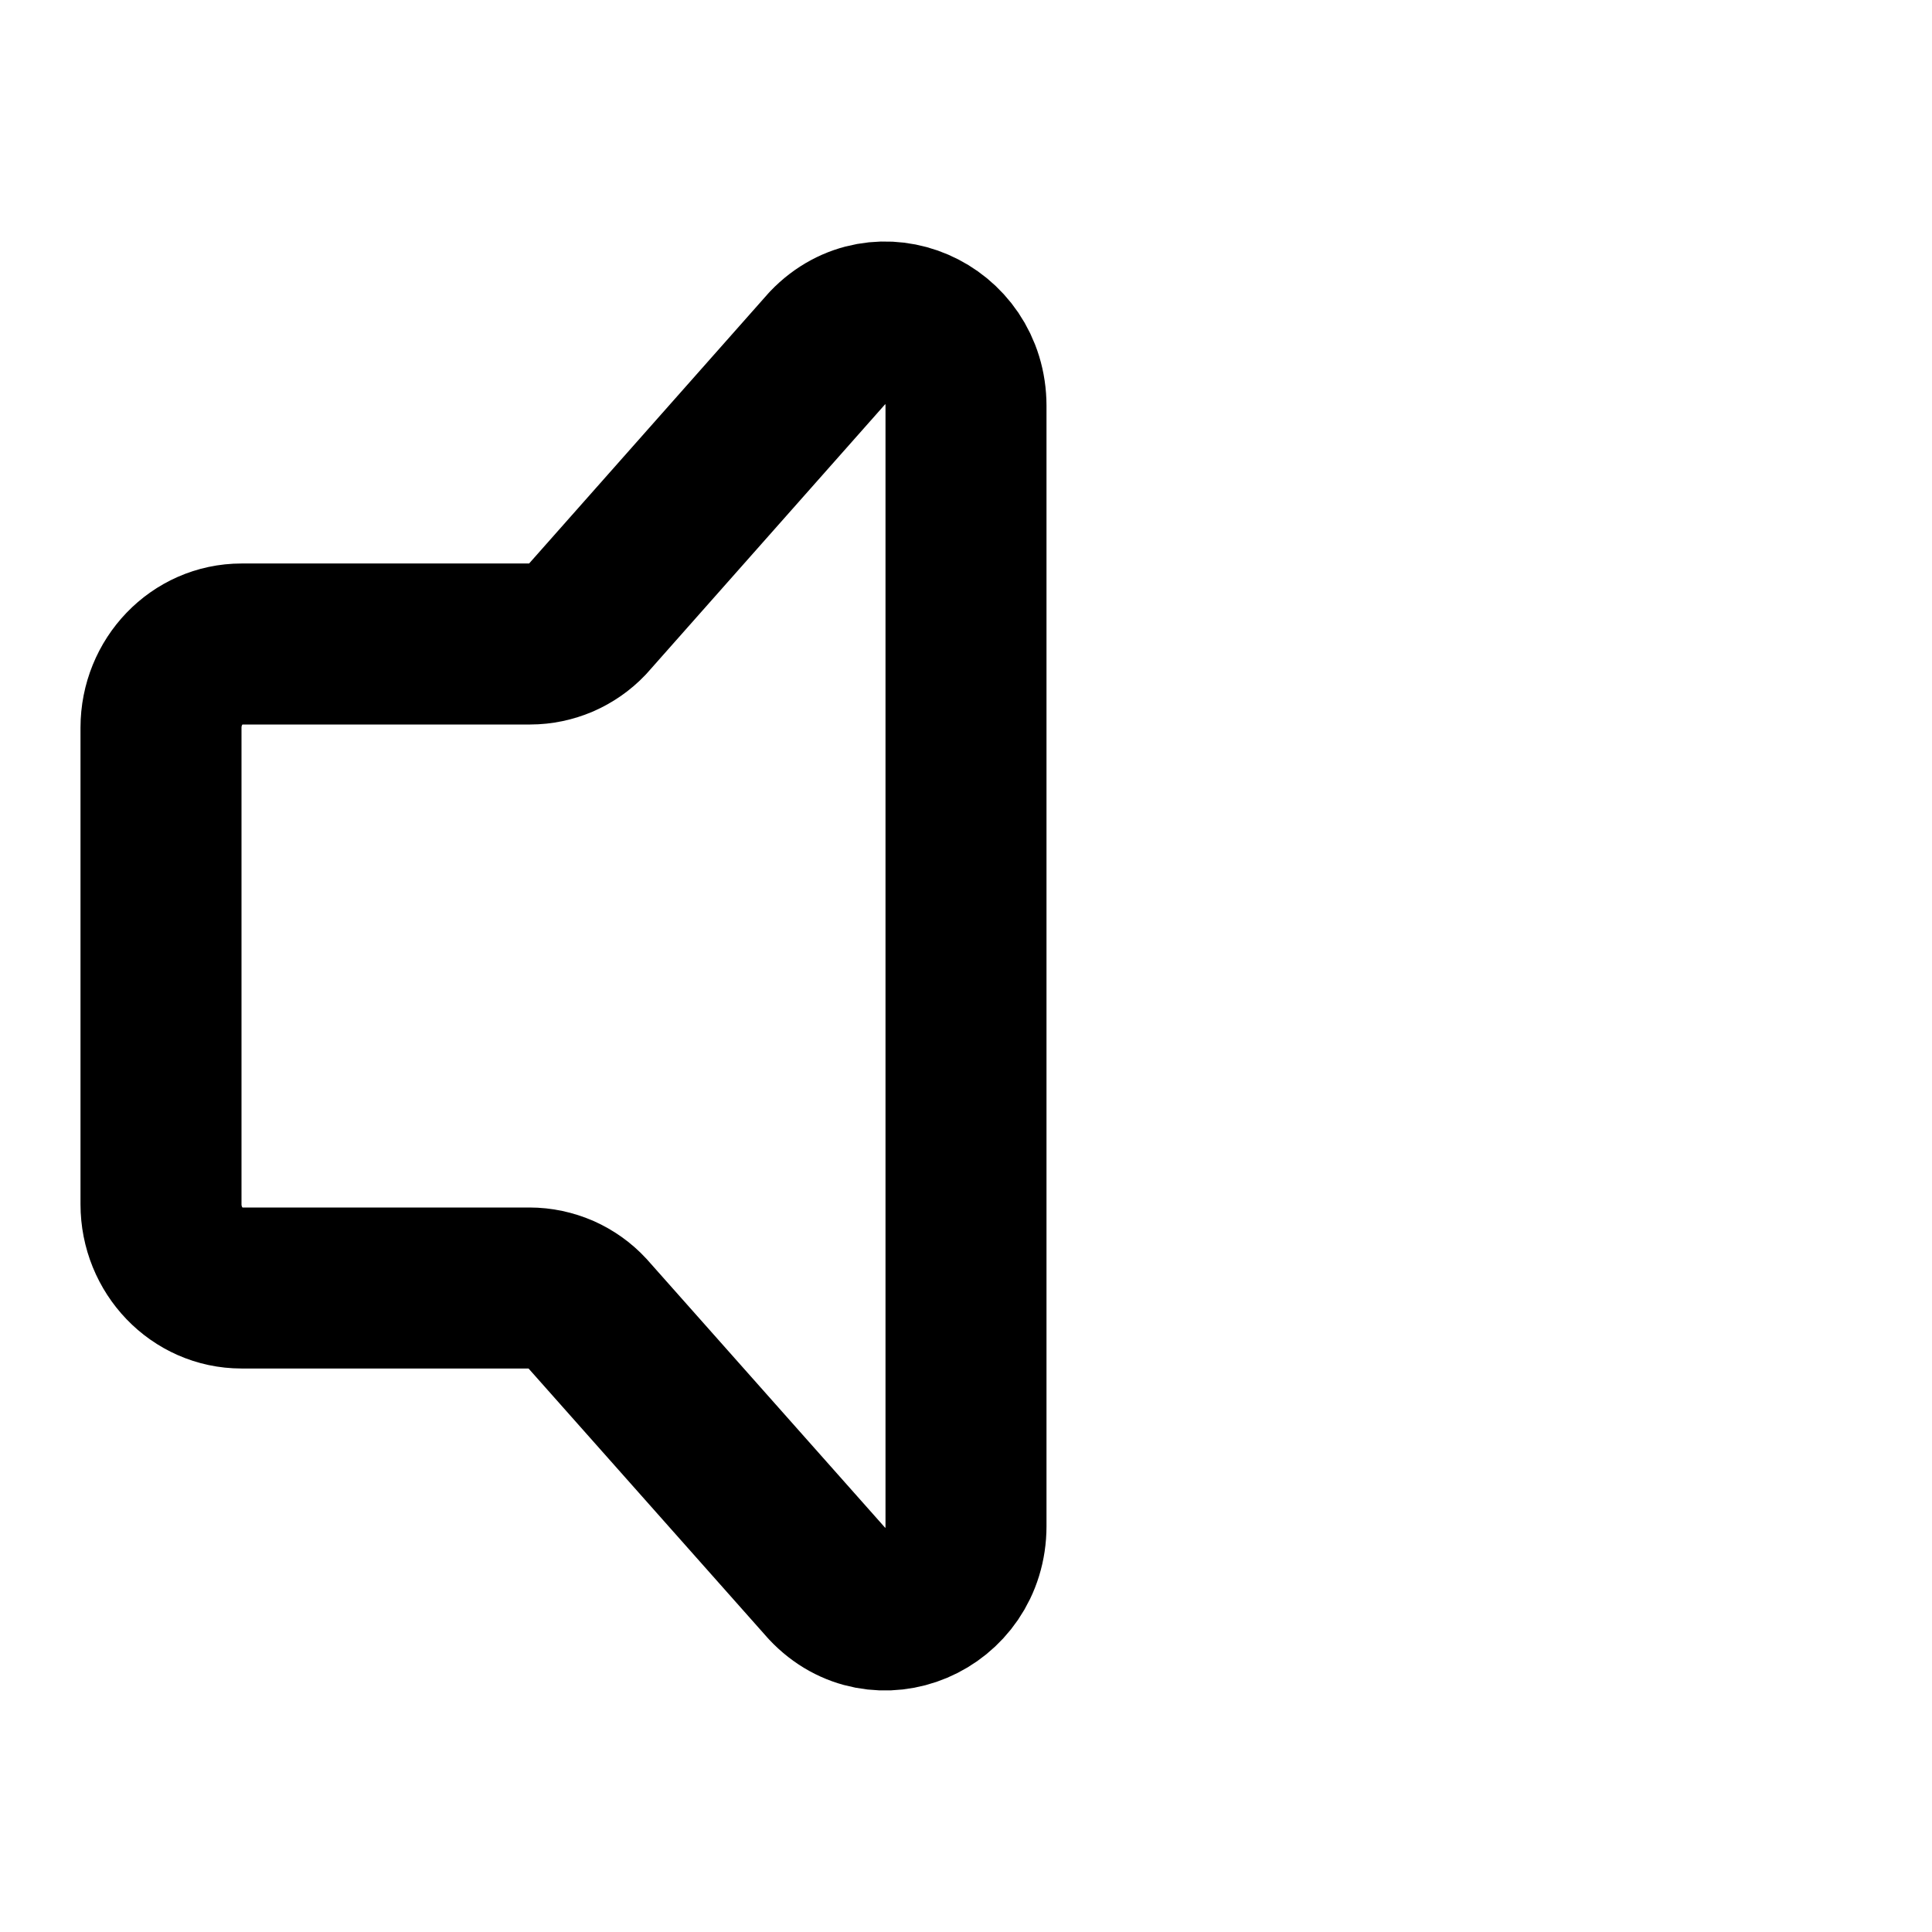
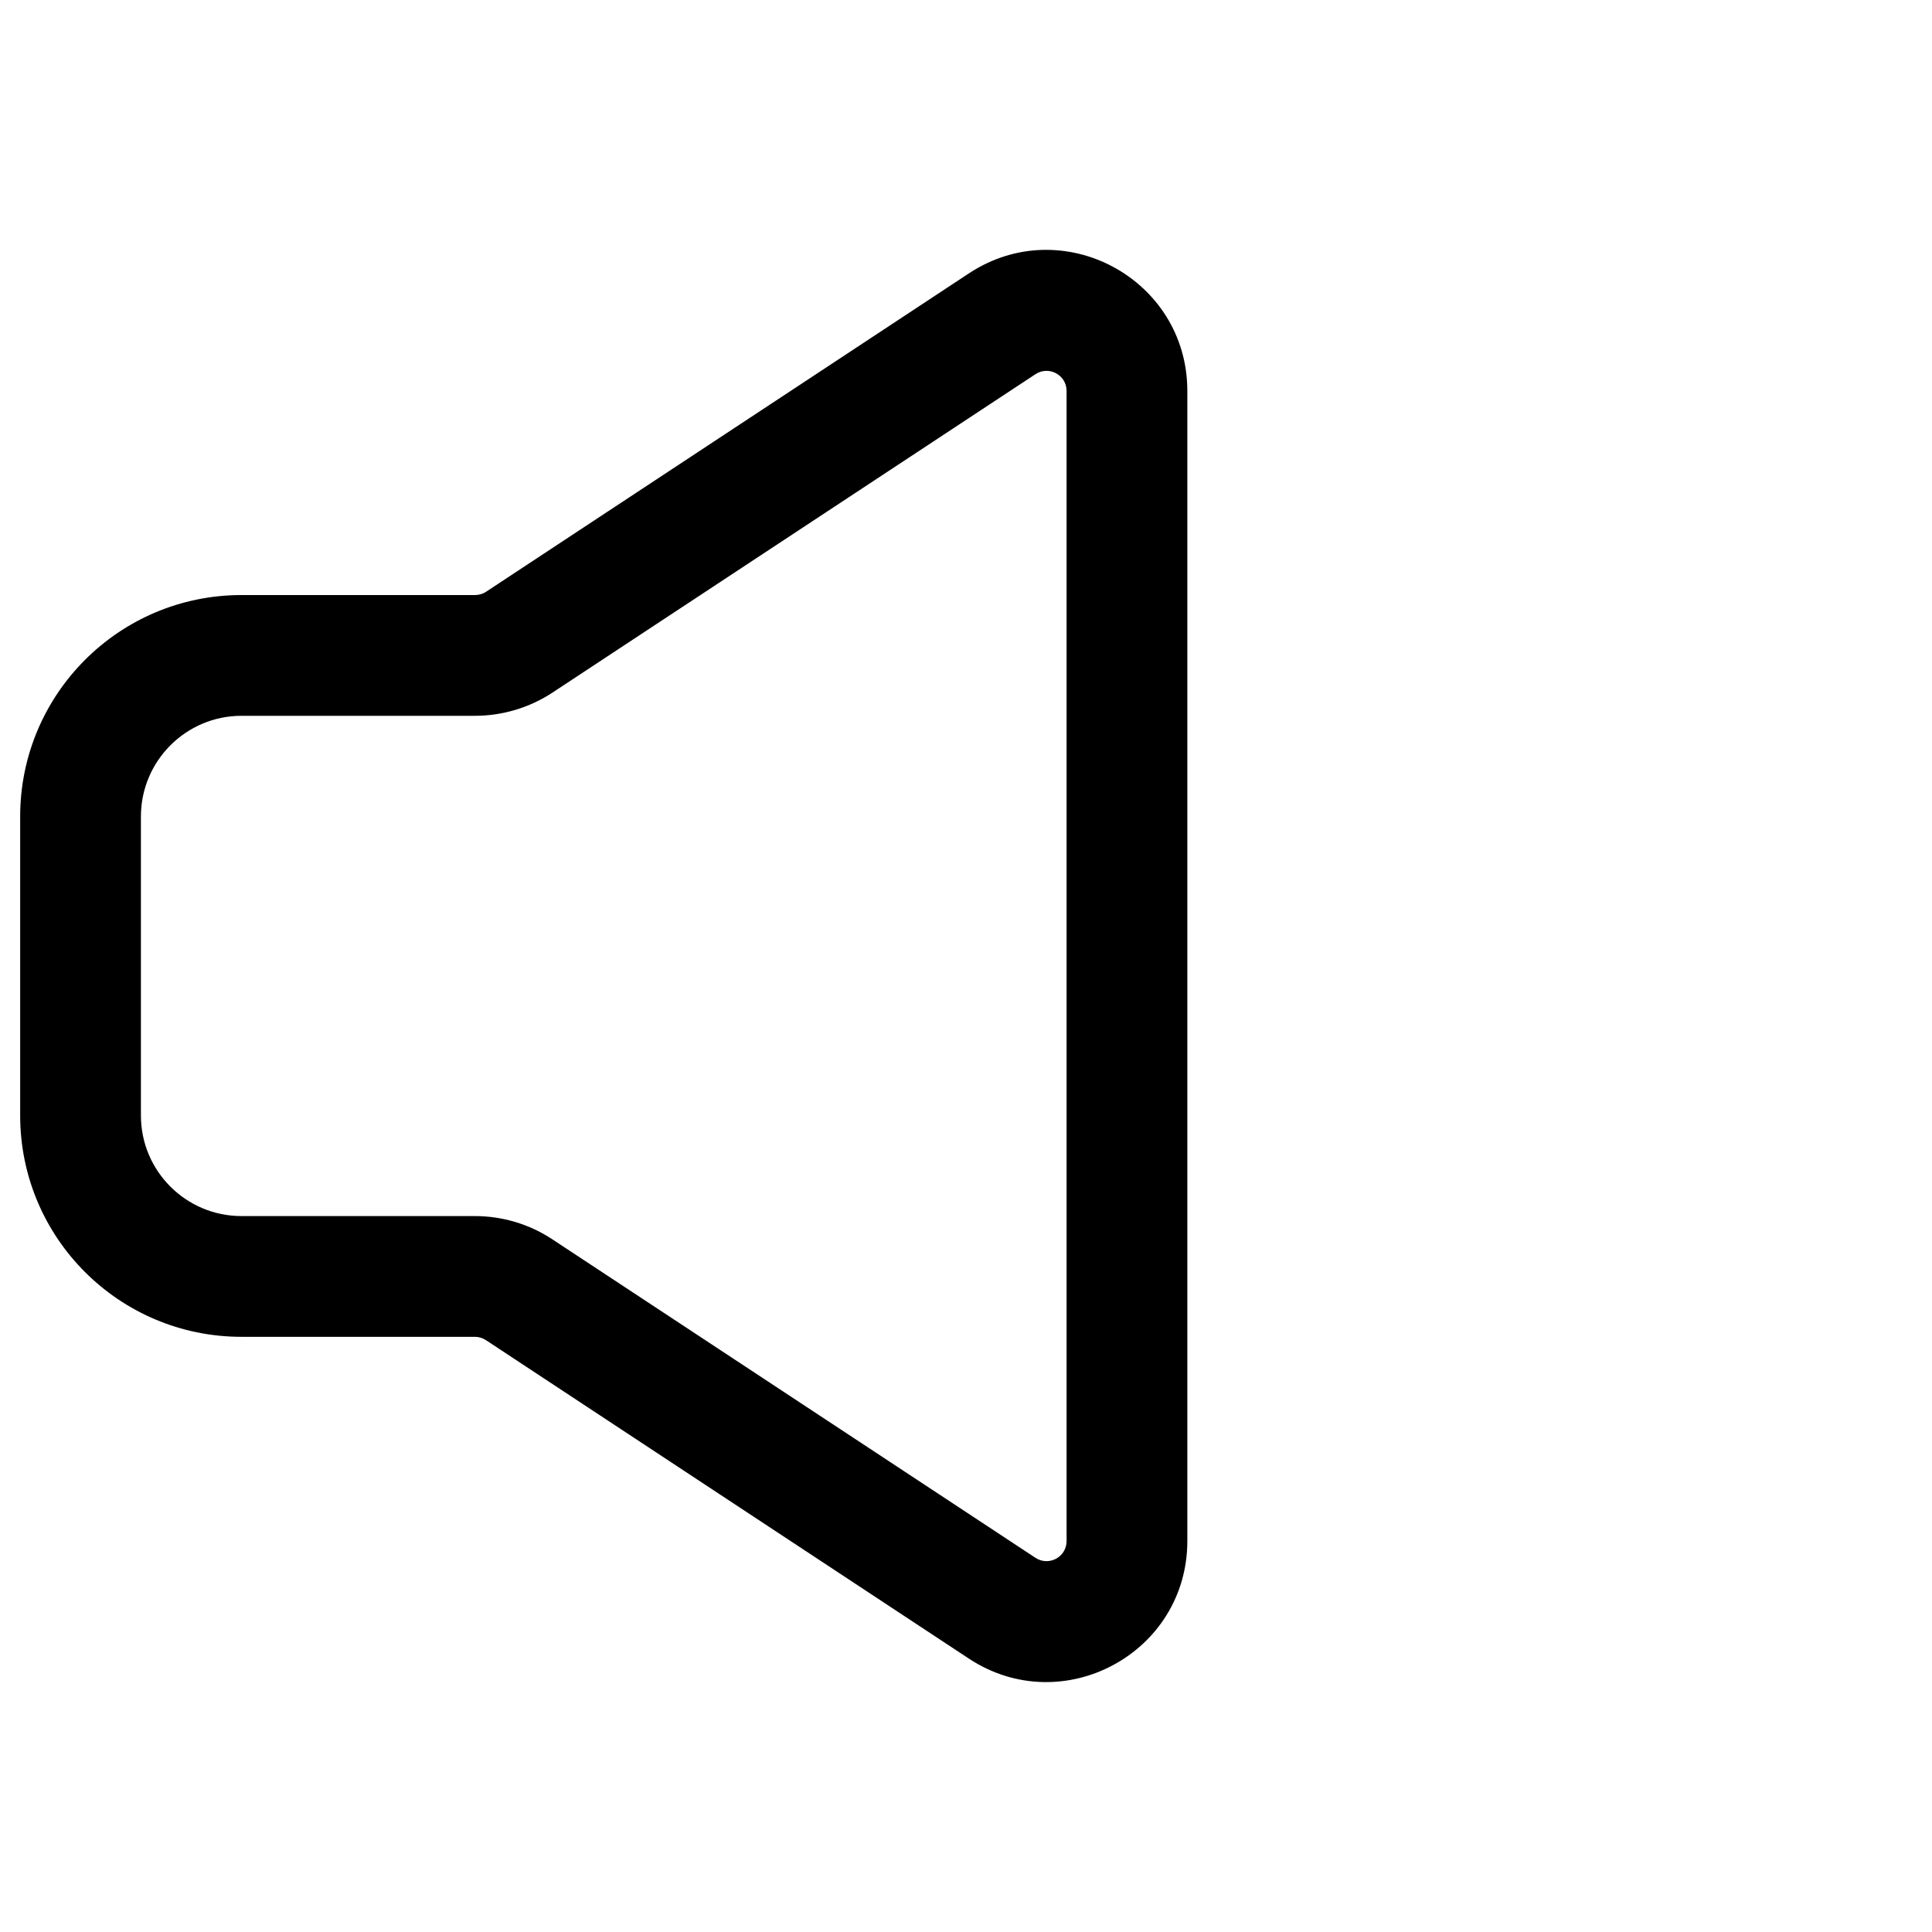
- <svg xmlns="http://www.w3.org/2000/svg" width="24" height="24" viewBox="0 0 24 24" fill="none">
-   <path d="M2 14.959V9.04C2 8.466 2.448 8 3 8H6.586C6.718 8 6.849 7.972 6.971 7.92C7.092 7.867 7.202 7.791 7.293 7.695L10.293 4.307C10.923 3.651 12 4.116 12 5.043V18.957C12 19.891 10.91 20.352 10.284 19.683L7.294 16.314C7.203 16.215 7.092 16.137 6.969 16.082C6.845 16.029 6.713 16 6.578 16H3C2.448 16 2 15.534 2 14.959Z" stroke="black" stroke-width="2" stroke-linecap="round" stroke-linejoin="round" />
+ <svg xmlns="http://www.w3.org/2000/svg" width="16" height="16" viewBox="0 0 16 16" fill="none">
+   <path fill-rule="evenodd" clip-rule="evenodd" d="M8.024 2.264C8.8 1.752 9.833 2.309 9.833 3.238V12.762C9.833 13.691 8.8 14.247 8.024 13.736L4.025 11.099C3.998 11.081 3.966 11.071 3.933 11.071H2C0.987 11.071 0.167 10.251 0.167 9.238V6.762C0.167 5.749 0.987 4.928 2 4.928H3.933C3.966 4.928 3.998 4.919 4.025 4.901L8.024 2.264ZM8.833 3.238C8.833 3.105 8.686 3.026 8.575 3.099L4.575 5.736C4.385 5.861 4.161 5.928 3.933 5.928H2C1.54 5.928 1.167 6.302 1.167 6.762V9.238C1.167 9.698 1.54 10.071 2 10.071H3.933C4.161 10.071 4.385 10.138 4.575 10.264L8.575 12.901C8.686 12.974 8.833 12.895 8.833 12.762V3.238Z" fill="black" />
</svg>
